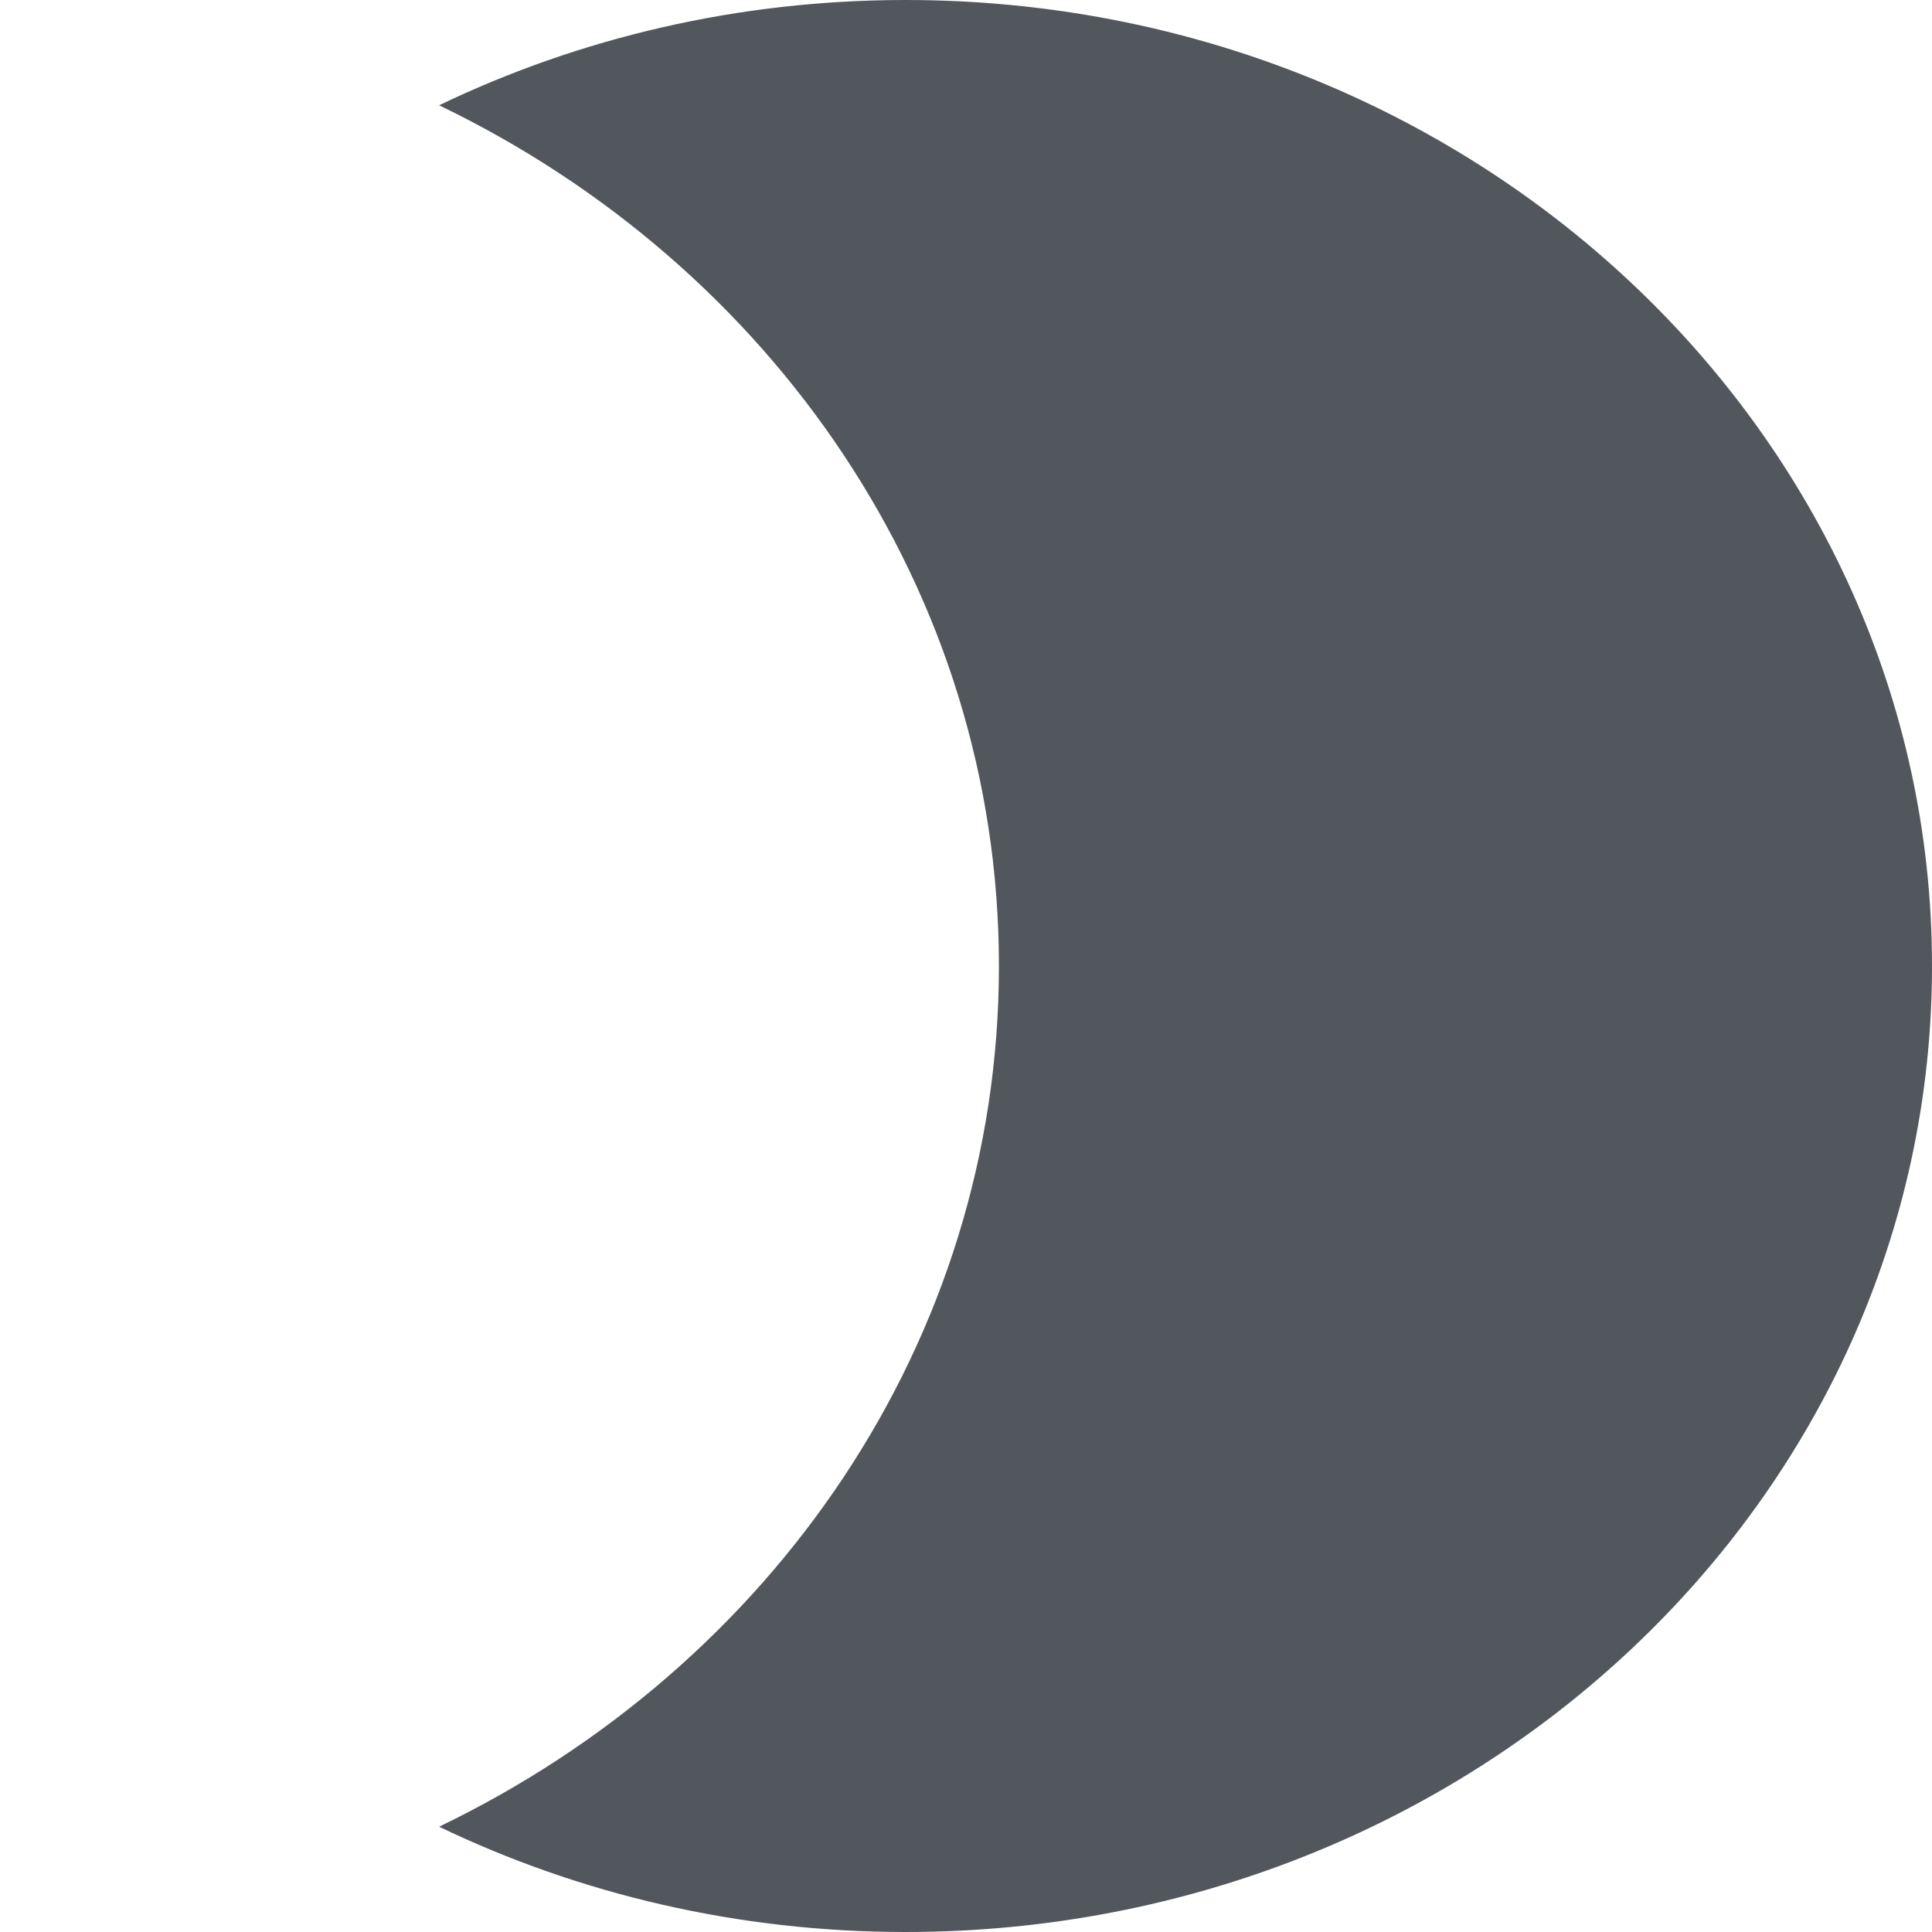
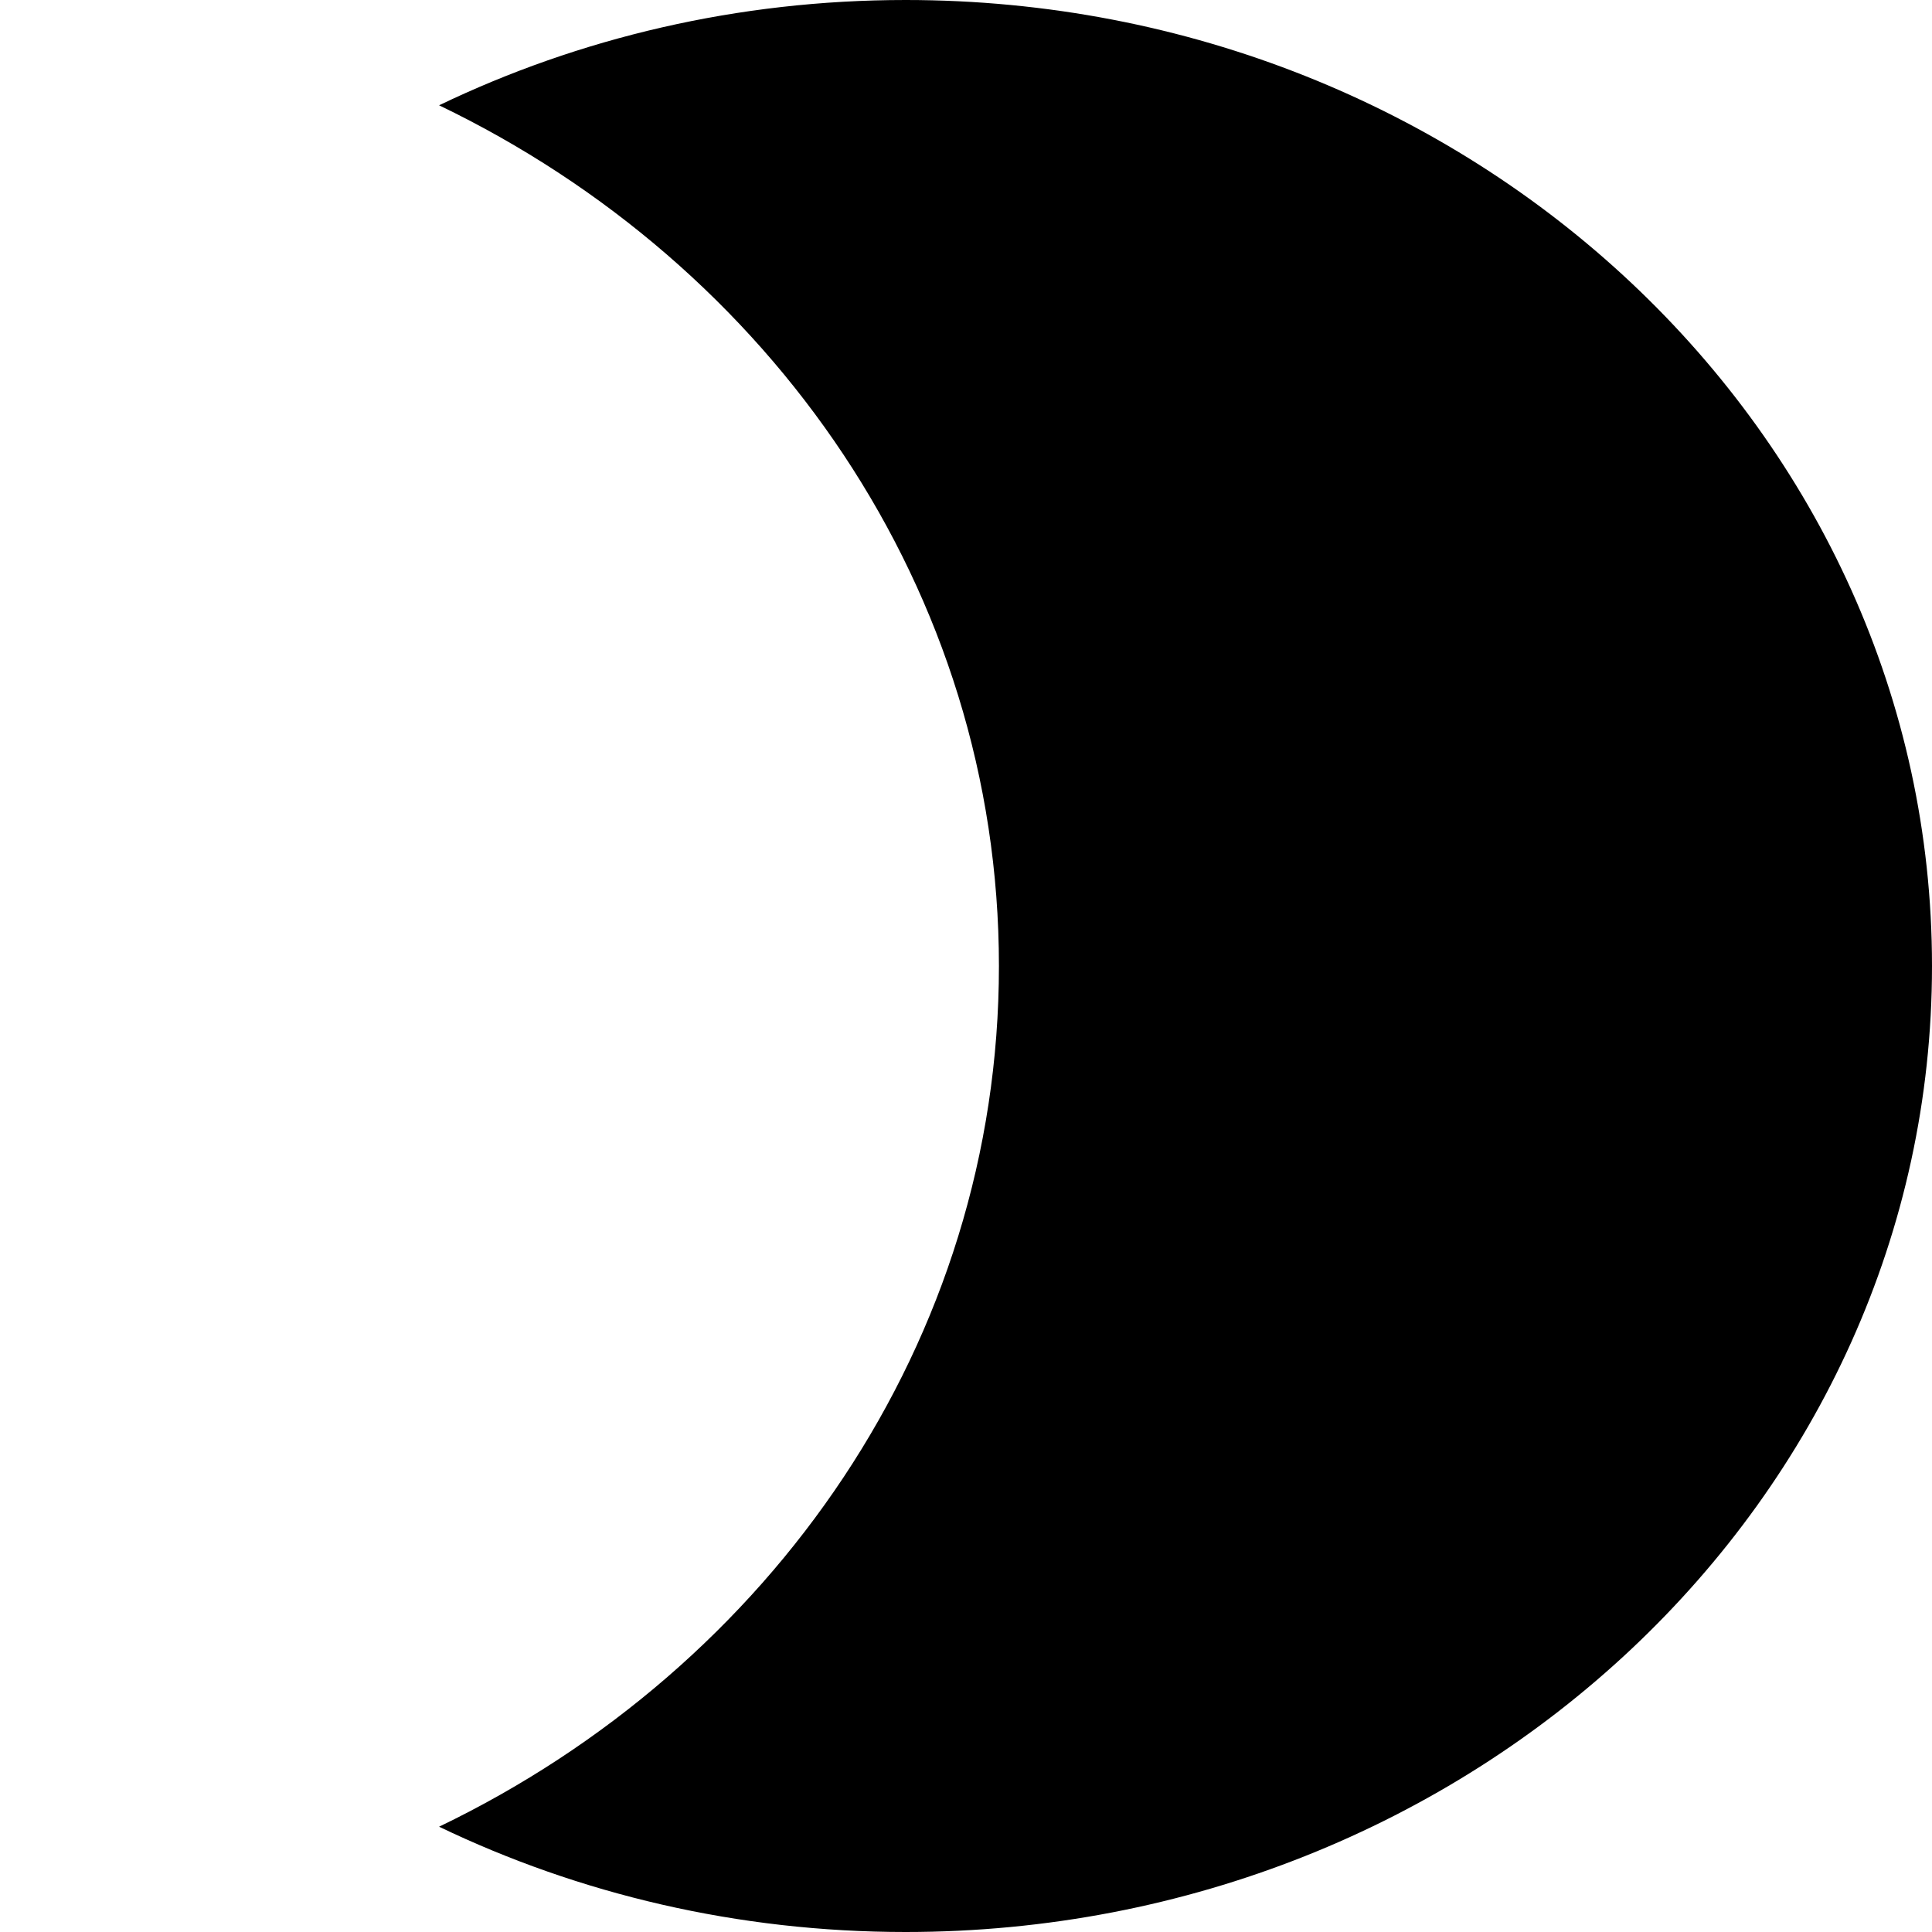
- <svg xmlns="http://www.w3.org/2000/svg" viewBox="0 0 22 22" fill="none">
-   <path d="M5 20.801C8.784 18.98 11.375 15.275 11.375 11C11.375 6.725 8.784 3.02 5 1.199C6.594 0.433 8.4 0 10.312 0C16.767 0 22 4.925 22 11C22 17.075 16.767 22 10.312 22C8.4 22 6.594 21.567 5 20.801Z" fill="#52575D" />
+ <svg xmlns="http://www.w3.org/2000/svg" viewBox="0 0 22 22">
+   <path d="M5 20.801C8.784 18.98 11.375 15.275 11.375 11C11.375 6.725 8.784 3.02 5 1.199C6.594 0.433 8.4 0 10.312 0C16.767 0 22 4.925 22 11C22 17.075 16.767 22 10.312 22C8.4 22 6.594 21.567 5 20.801Z" />
</svg>
